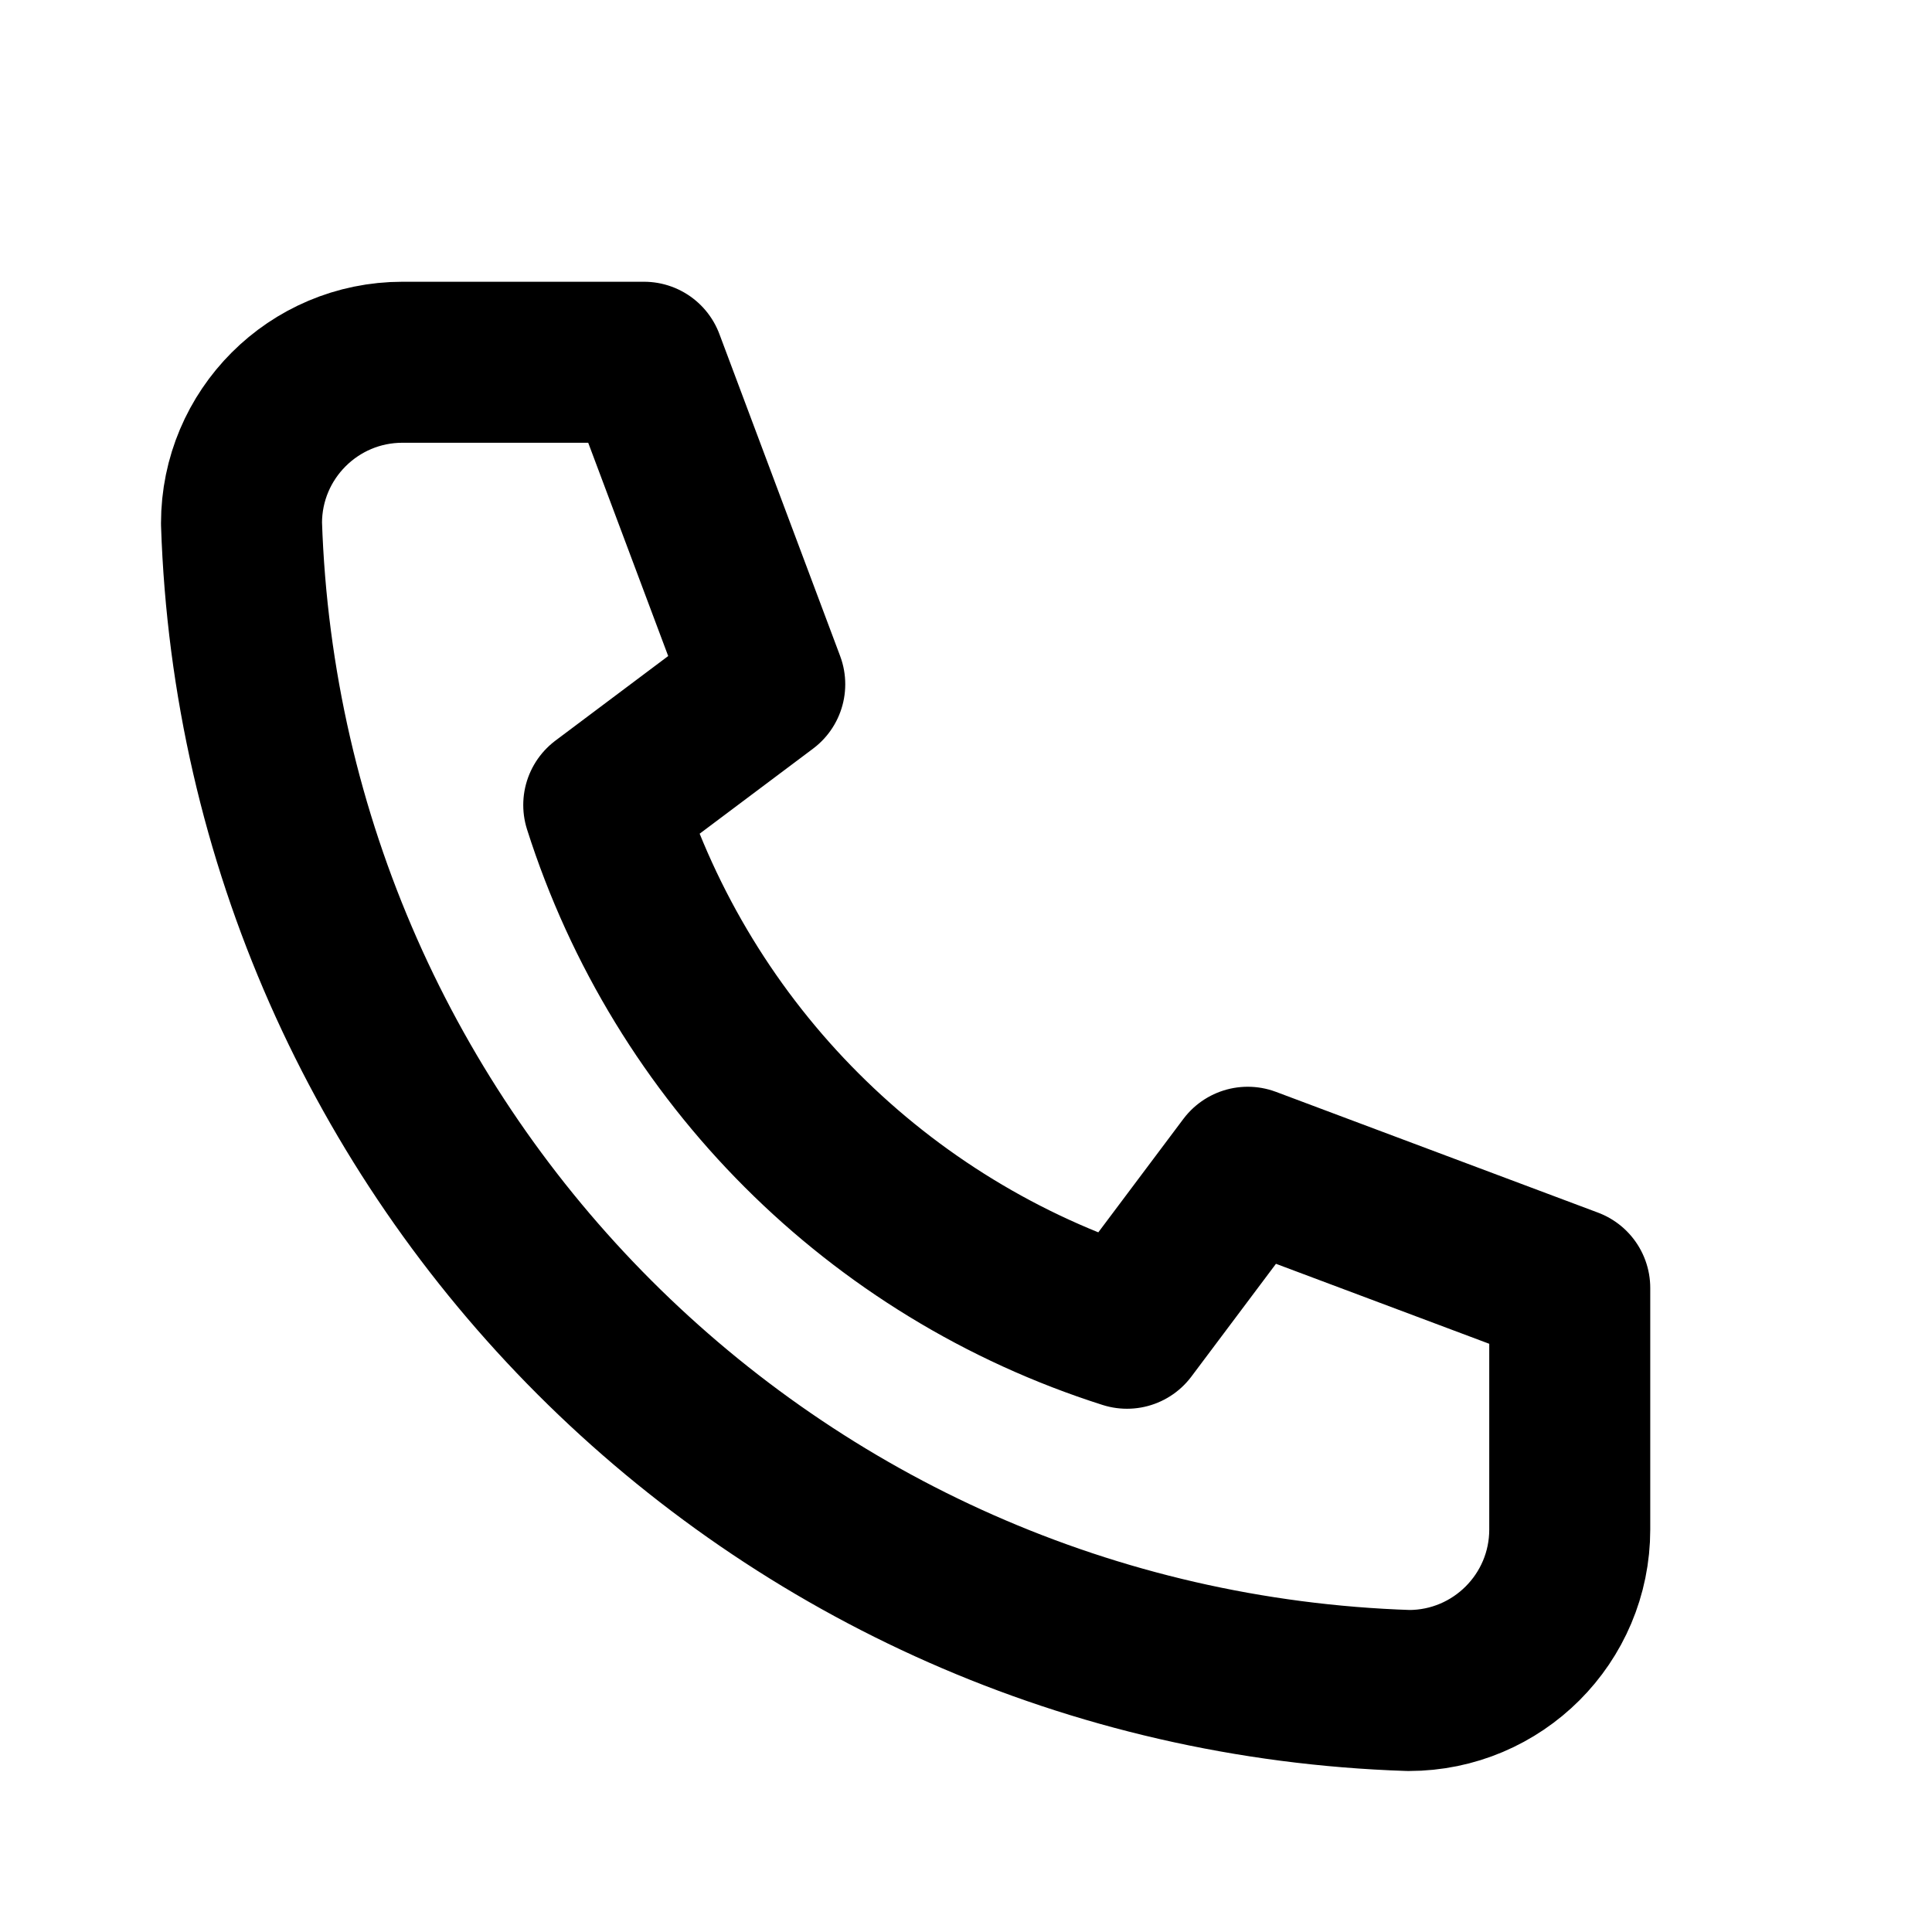
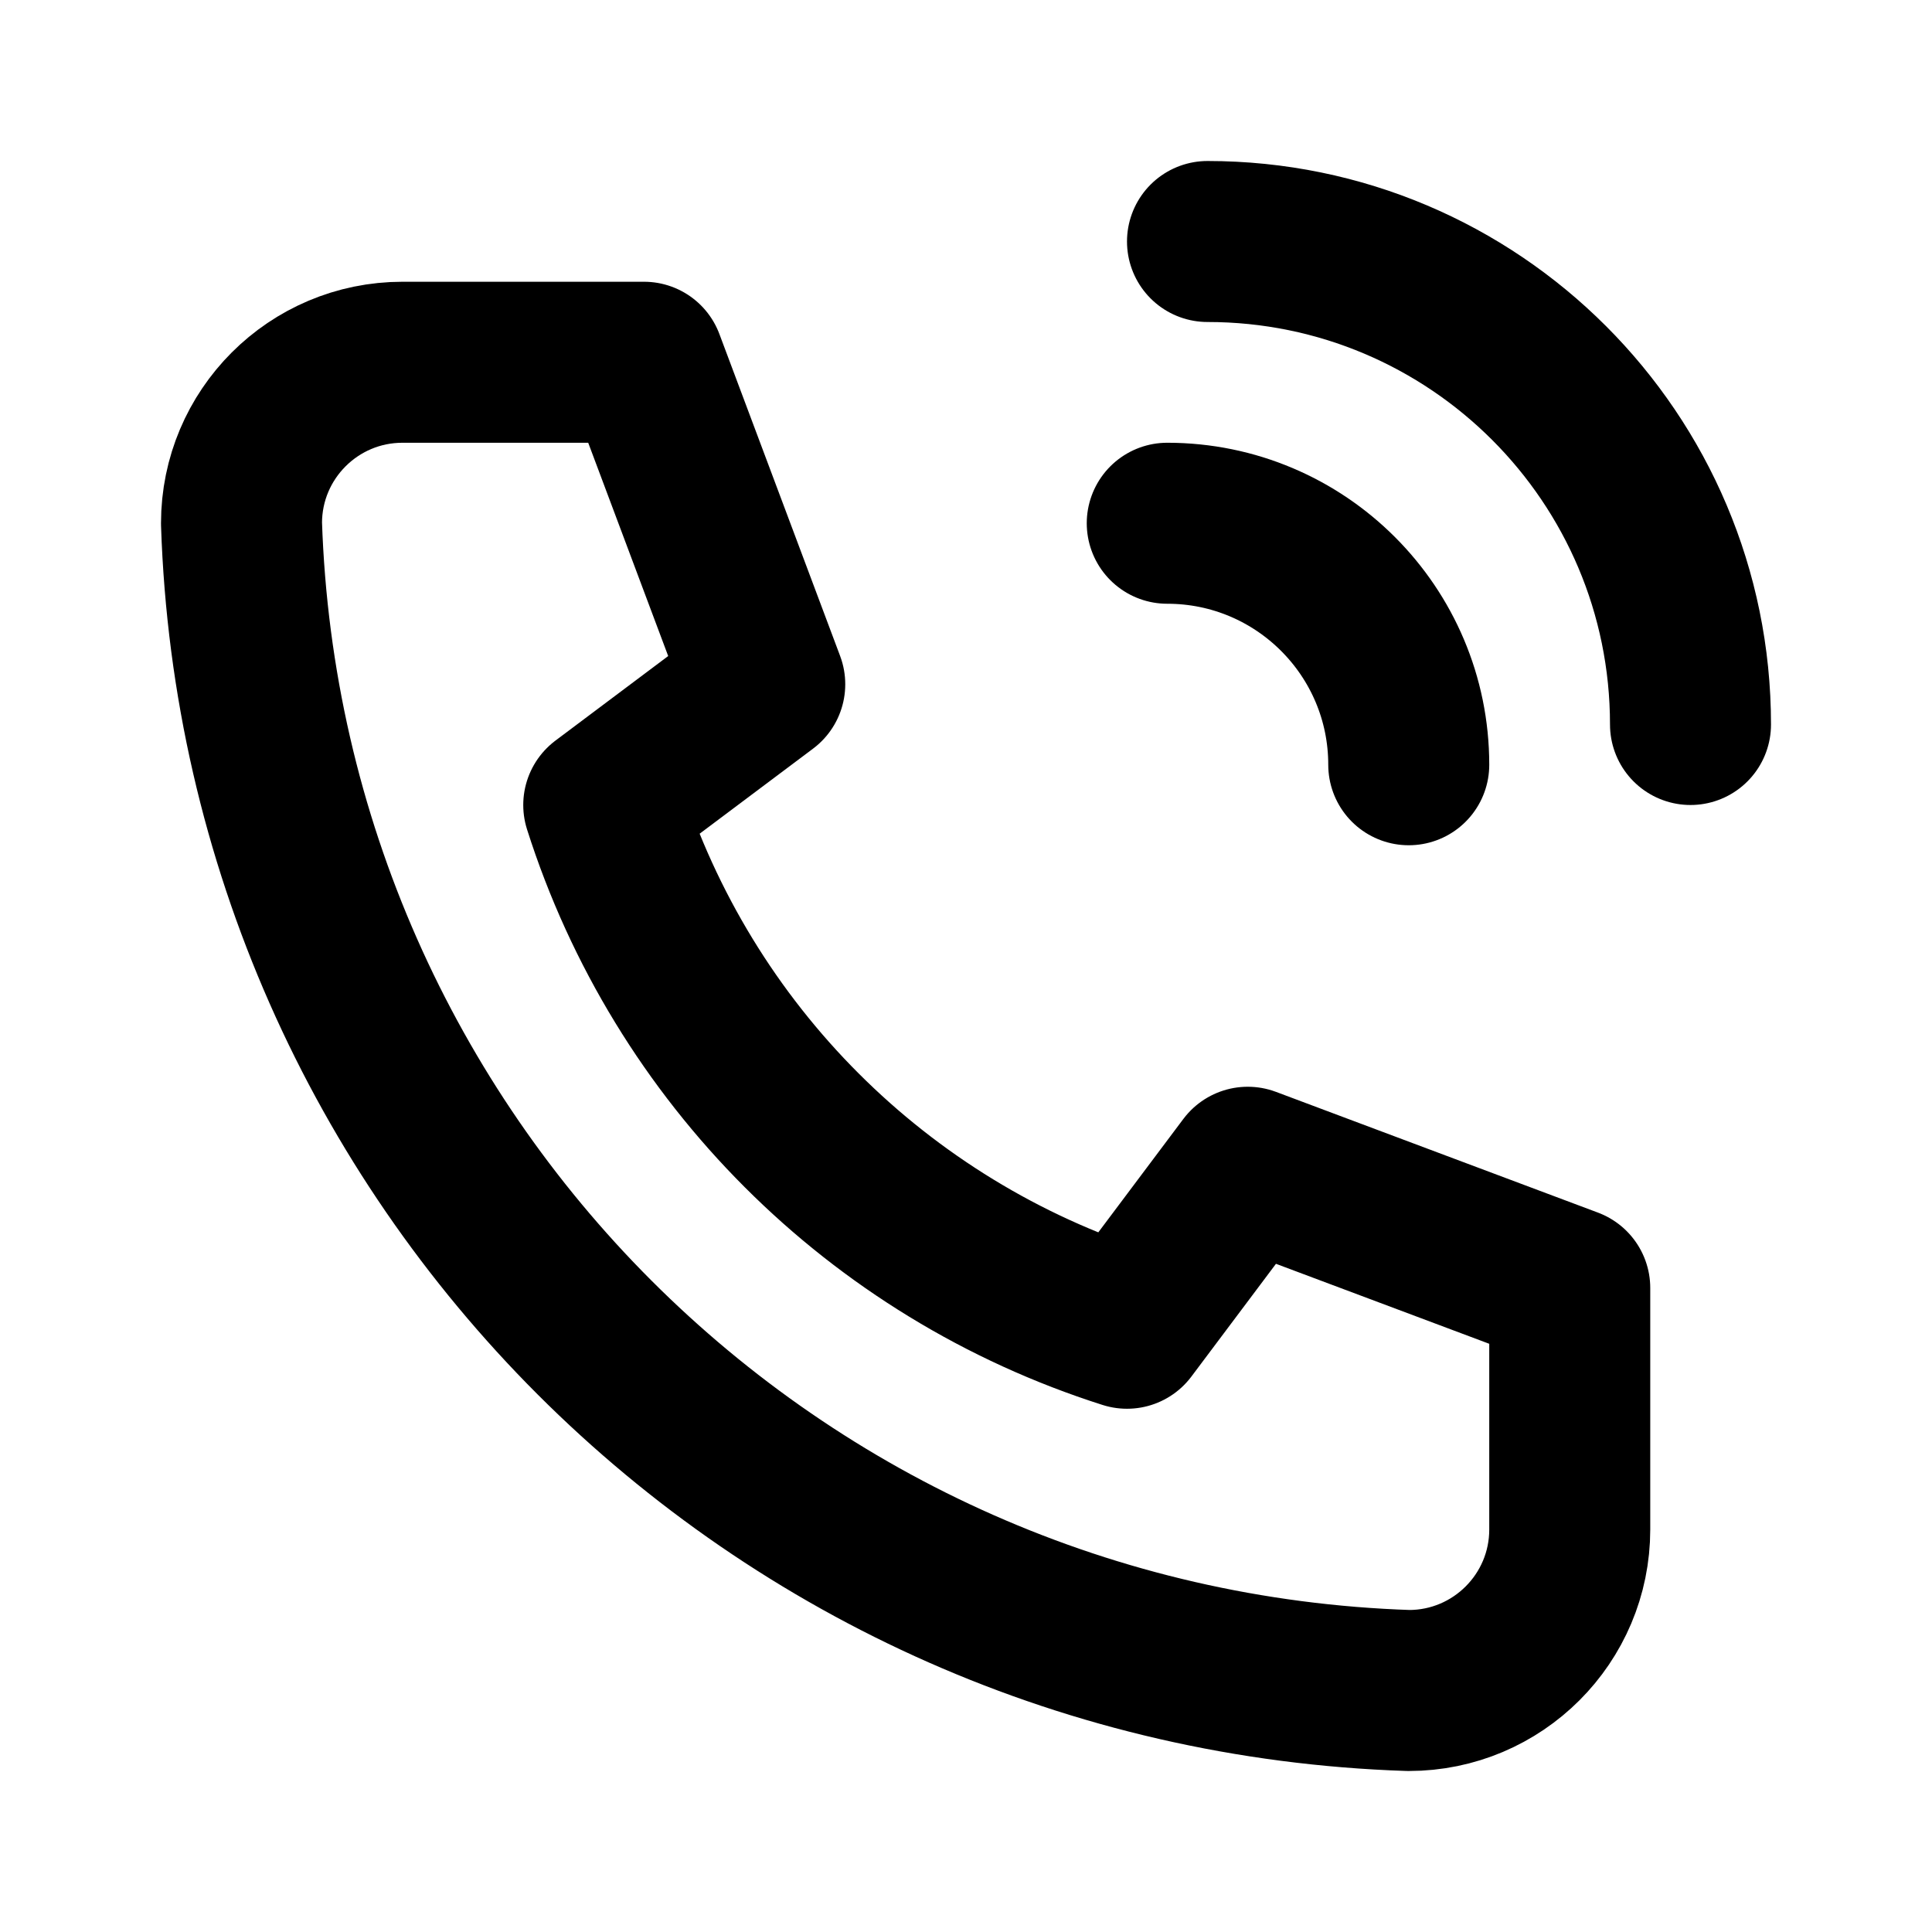
<svg xmlns="http://www.w3.org/2000/svg" viewBox="0 0 24 24" fill="none" stroke="currentColor" stroke-width="2" stroke-linecap="round" stroke-linejoin="round">
  <path d="M5 4.5h3l1.5 4-2 1.5a10 10 0 0 0 6.5 6.5l1.5-2 4 1.5v3a2 2 0 0 1-2 2A15 15 0 0 1 3 6.5a2 2 0 0 1 2-2Z" />
+   <path d="M15 3a6 6 0 0 1 6 6" />
+   <path d="M14.5 6.5a3 3 0 0 1 3 3" />
</svg>
